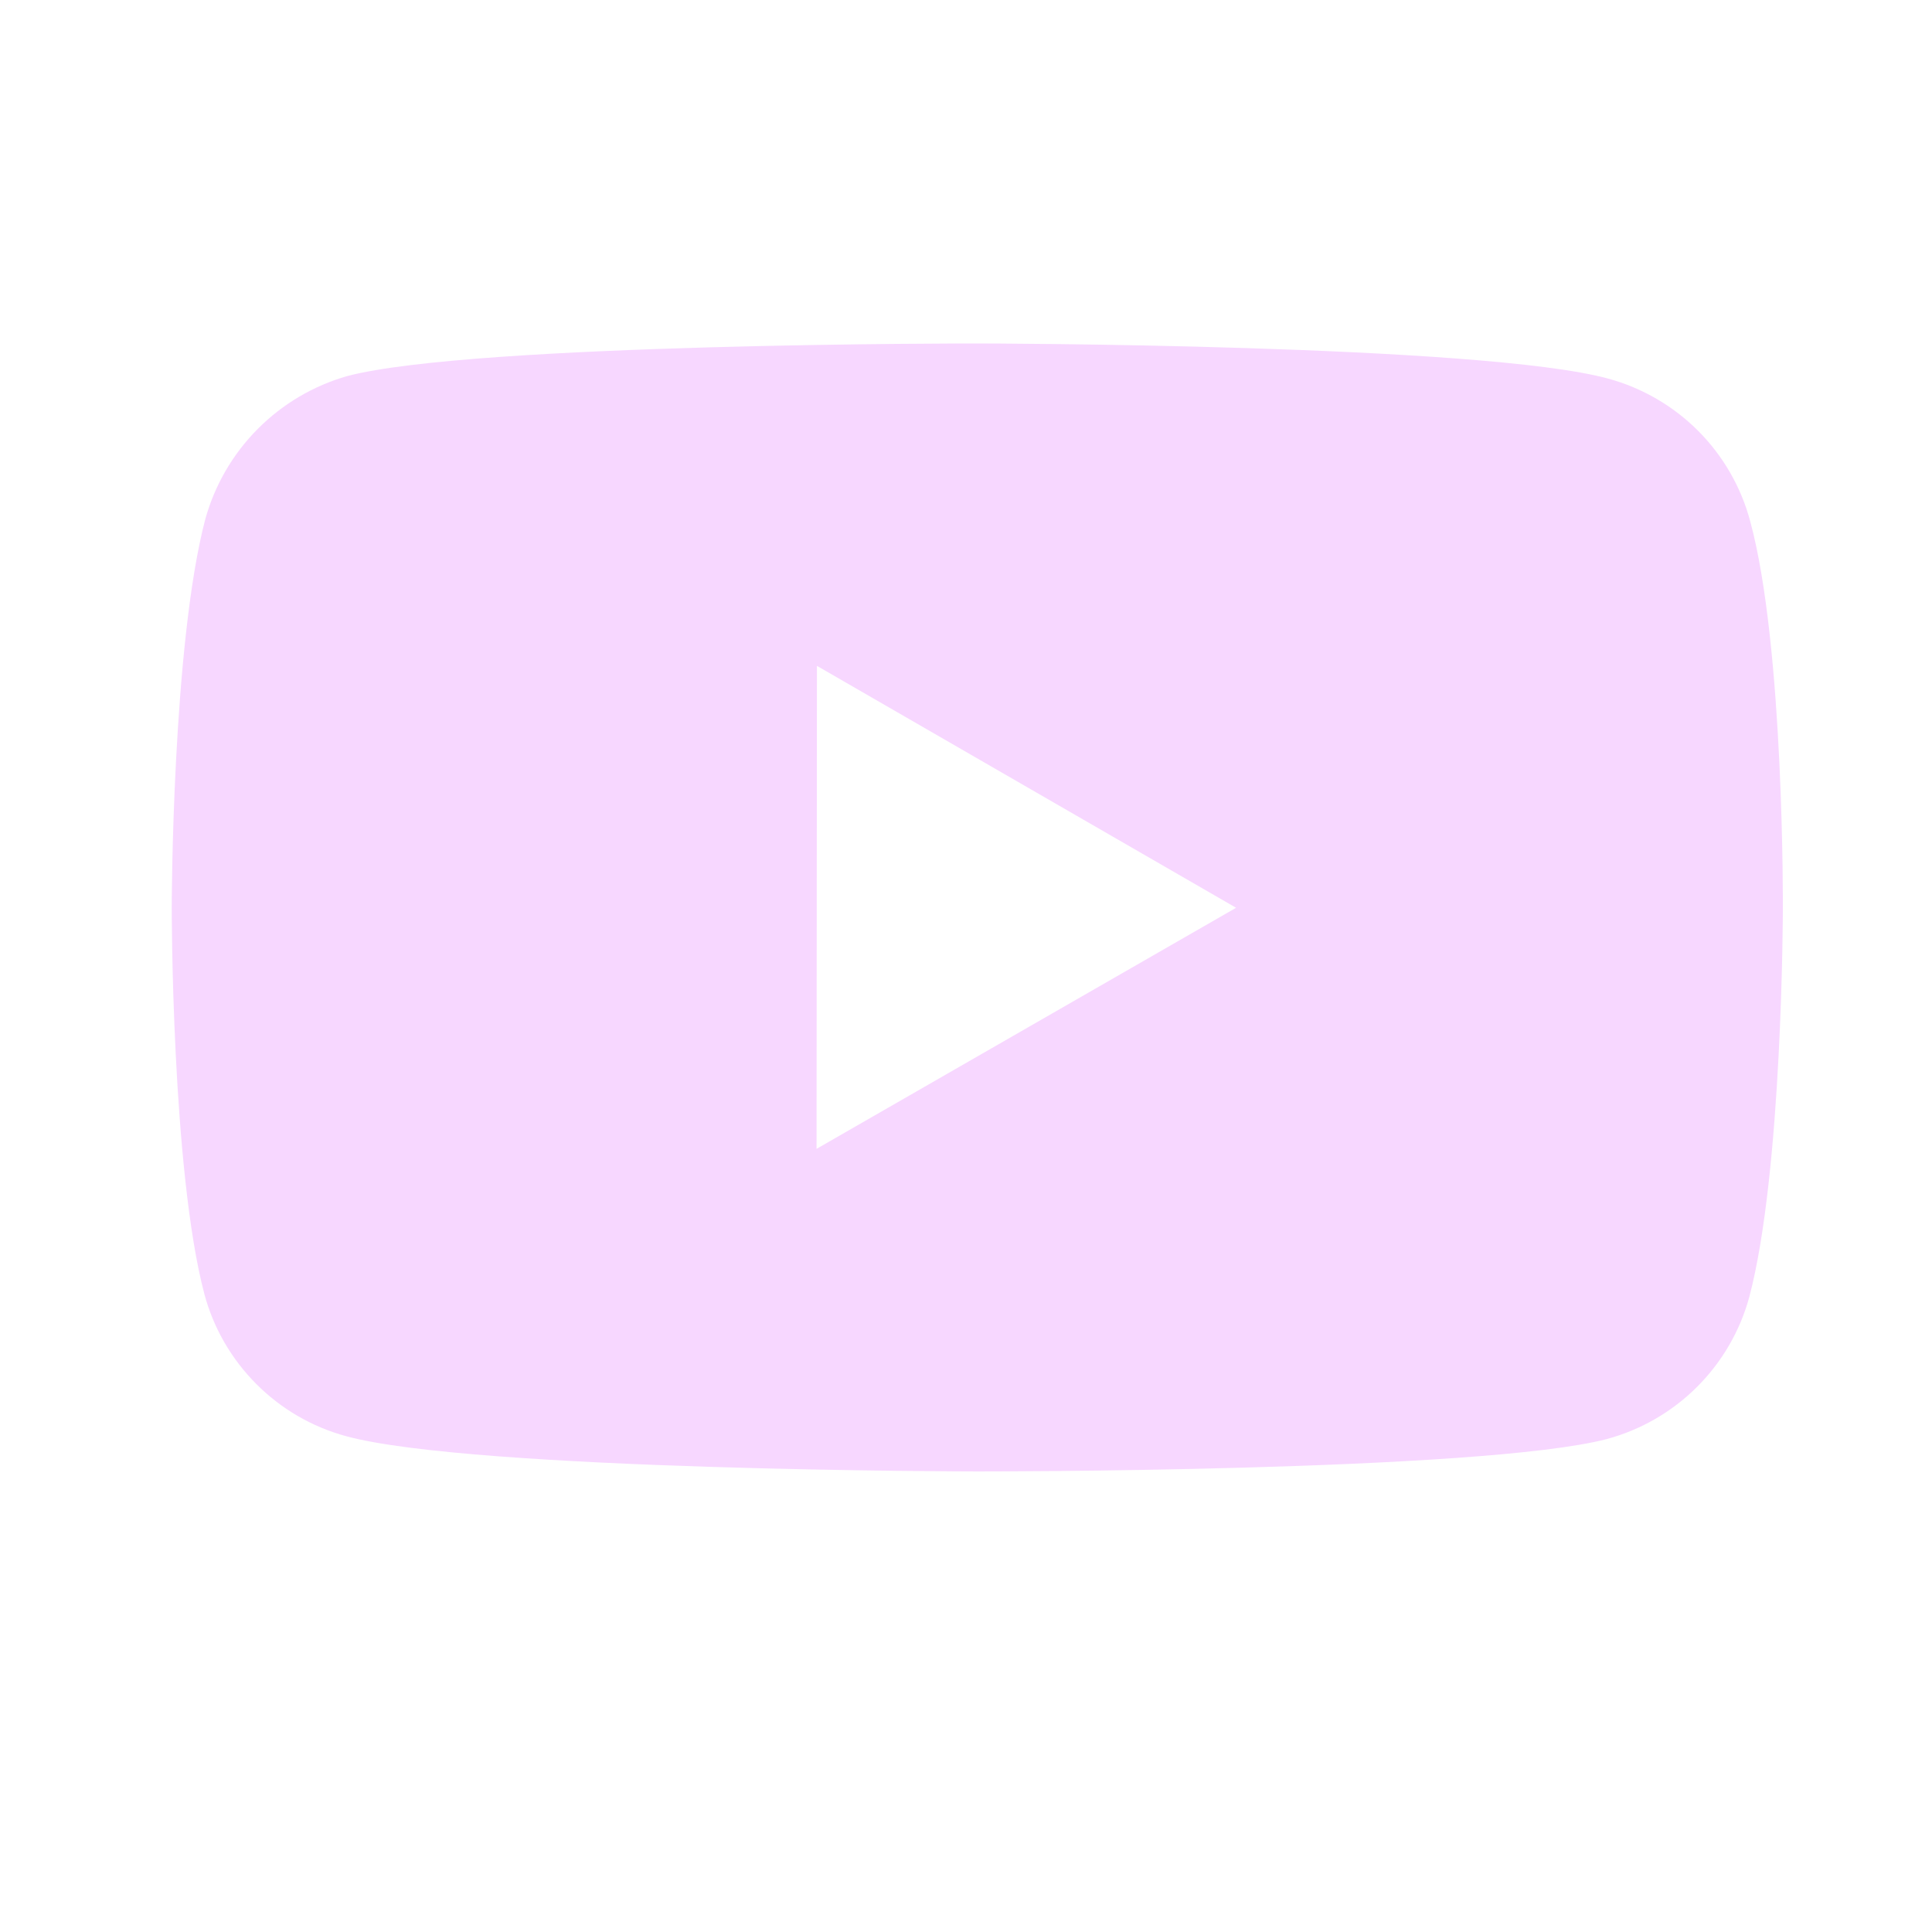
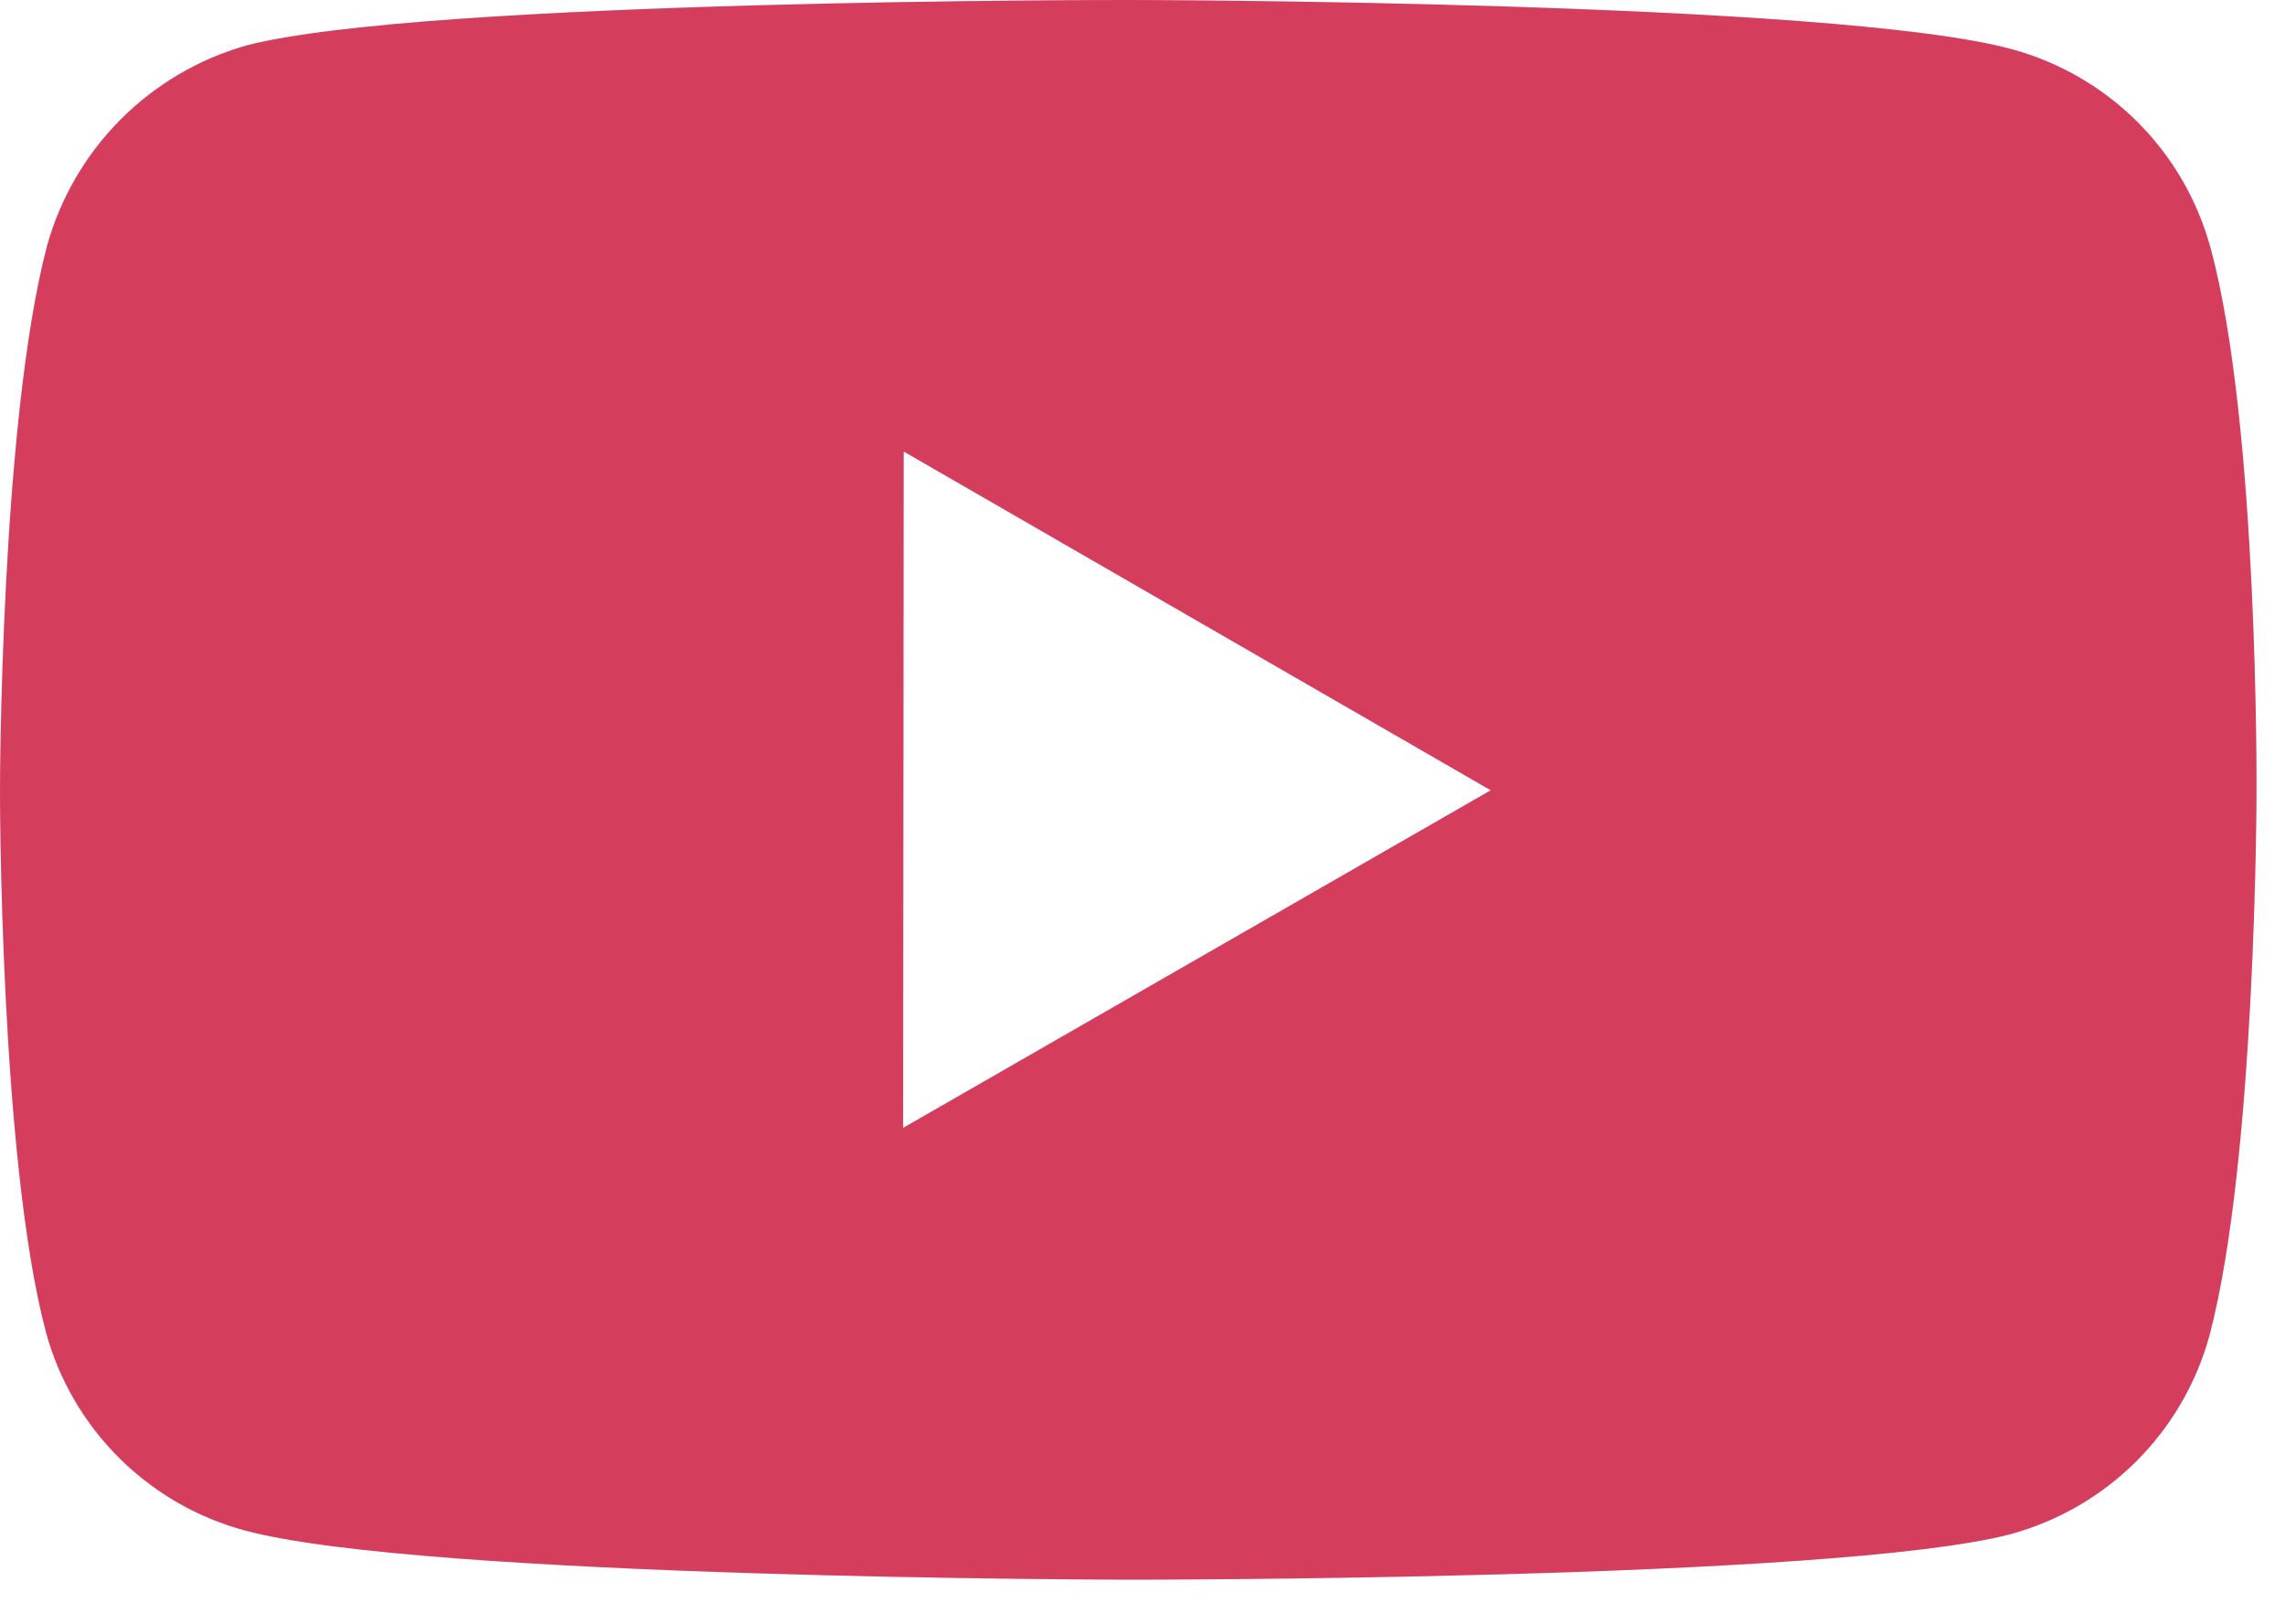
- <svg xmlns="http://www.w3.org/2000/svg" width="45" height="45" viewBox="0 0 45 45" fill="none">
-   <path d="M40.763 12.131C40.55 11.338 40.132 10.616 39.553 10.035C38.973 9.454 38.251 9.035 37.459 8.819C34.523 8.013 22.776 8 22.776 8C22.776 8 11.031 7.987 8.093 8.758C7.302 8.983 6.582 9.408 6.002 9.992C5.422 10.575 5.002 11.298 4.782 12.091C4.008 15.027 4 21.117 4 21.117C4 21.117 3.993 27.238 4.761 30.144C5.192 31.751 6.458 33.02 8.067 33.453C11.033 34.259 22.748 34.273 22.748 34.273C22.748 34.273 34.495 34.286 37.431 33.517C38.223 33.302 38.946 32.884 39.527 32.304C40.108 31.724 40.528 31.003 40.744 30.211C41.521 27.277 41.526 21.189 41.526 21.189C41.526 21.189 41.564 15.067 40.763 12.131ZM19.019 26.759L19.028 15.509L28.791 21.144L19.019 26.759Z" fill="#F7D7FF" />
+ <svg xmlns="http://www.w3.org/2000/svg" width="38" height="27" viewBox="0 0 38 27" fill="none">
+   <path d="M36.763 4.131C36.55 3.338 36.132 2.616 35.553 2.035C34.973 1.454 34.251 1.035 33.459 0.819C30.523 0.013 18.776 1.42435e-05 18.776 1.42435e-05C18.776 1.42435e-05 7.031 -0.013 4.093 0.758C3.302 0.983 2.582 1.408 2.002 1.992C1.422 2.575 1.002 3.298 0.782 4.091C0.008 7.028 2.74715e-06 13.117 2.74715e-06 13.117C2.74715e-06 13.117 -0.007 19.238 0.761 22.144C1.192 23.751 2.458 25.02 4.067 25.453C7.033 26.259 18.748 26.273 18.748 26.273C18.748 26.273 30.495 26.286 33.431 25.517C34.223 25.302 34.946 24.884 35.527 24.304C36.108 23.724 36.528 23.003 36.744 22.211C37.521 19.277 37.526 13.189 37.526 13.189C37.526 13.189 37.564 7.067 36.763 4.131V4.131ZM15.019 18.759L15.028 7.509L24.791 13.144L15.019 18.759V18.759Z" fill="#F7D7FF" />
+   <path d="M36.763 4.131C36.55 3.338 36.132 2.616 35.553 2.035C34.973 1.454 34.251 1.035 33.459 0.819C30.523 0.013 18.776 1.42435e-05 18.776 1.42435e-05C18.776 1.42435e-05 7.031 -0.013 4.093 0.758C3.302 0.983 2.582 1.408 2.002 1.992C1.422 2.575 1.002 3.298 0.782 4.091C0.008 7.028 2.74715e-06 13.117 2.74715e-06 13.117C2.74715e-06 13.117 -0.007 19.238 0.761 22.144C1.192 23.751 2.458 25.02 4.067 25.453C7.033 26.259 18.748 26.273 18.748 26.273C18.748 26.273 30.495 26.286 33.431 25.517C34.223 25.302 34.946 24.884 35.527 24.304C36.108 23.724 36.528 23.003 36.744 22.211C37.521 19.277 37.526 13.189 37.526 13.189C37.526 13.189 37.564 7.067 36.763 4.131V4.131ZM15.019 18.759L15.028 7.509L24.791 13.144L15.019 18.759V18.759Z" fill="#D53D5C" />
</svg>
